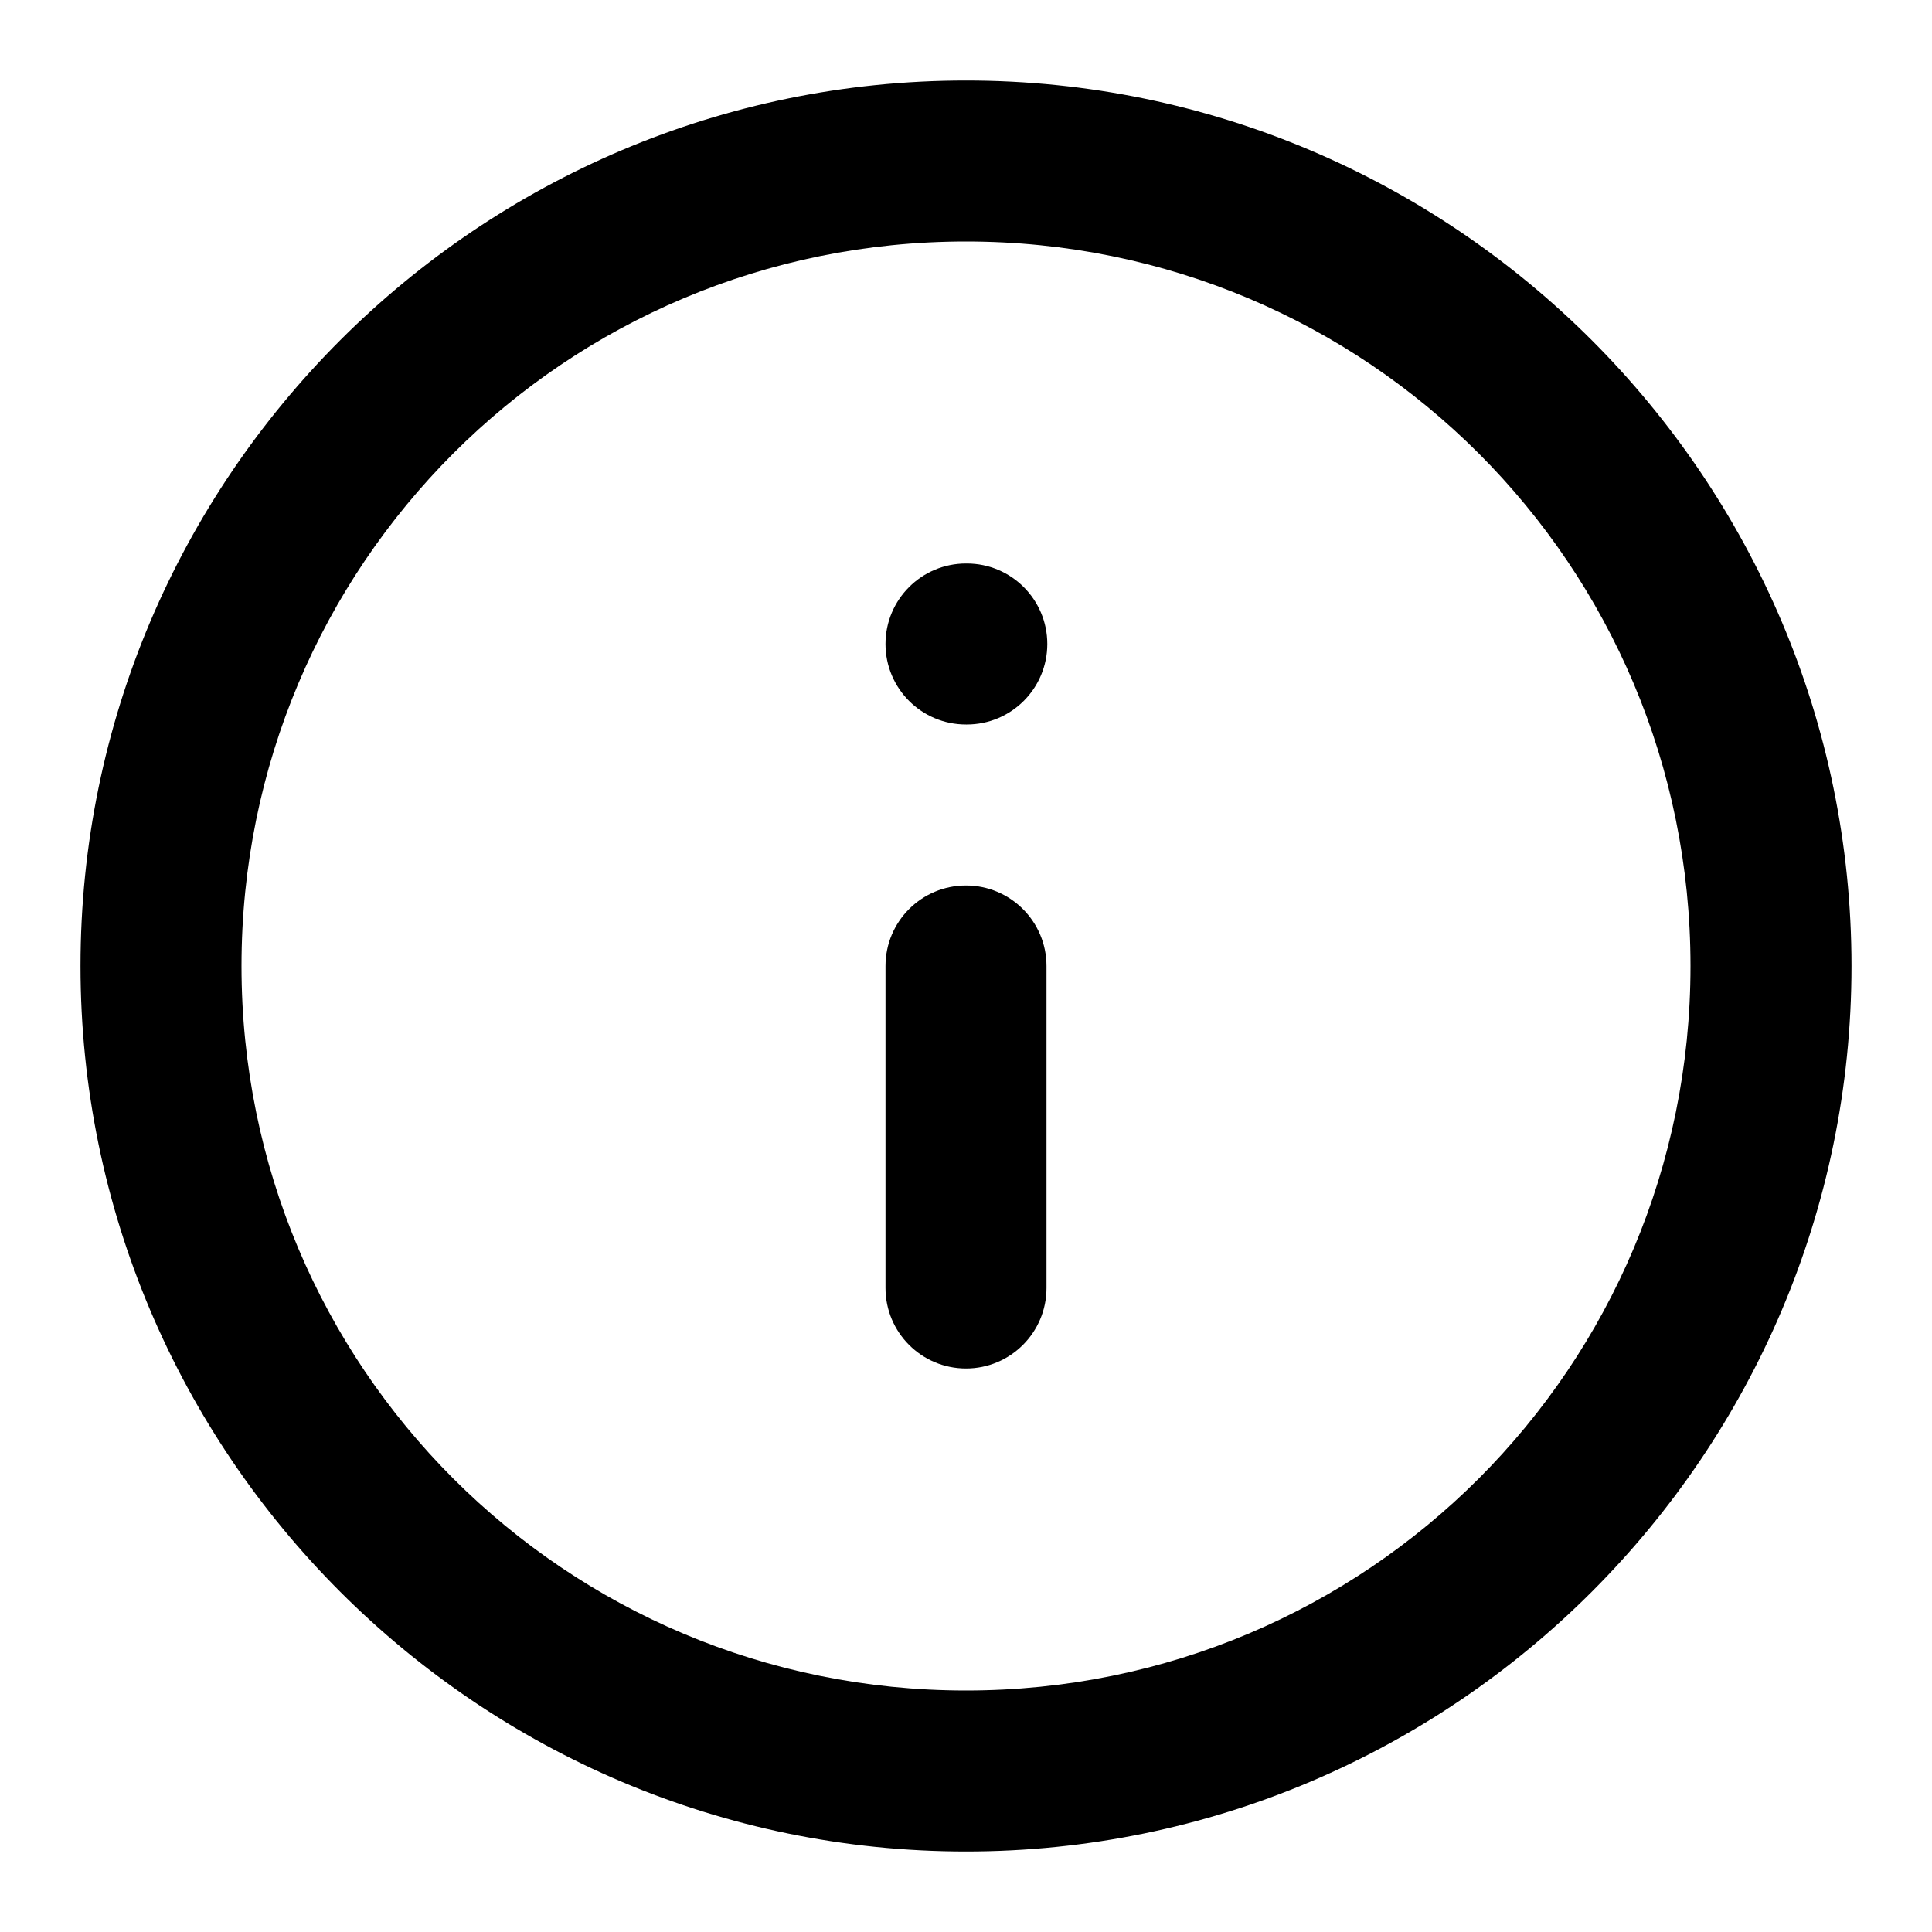
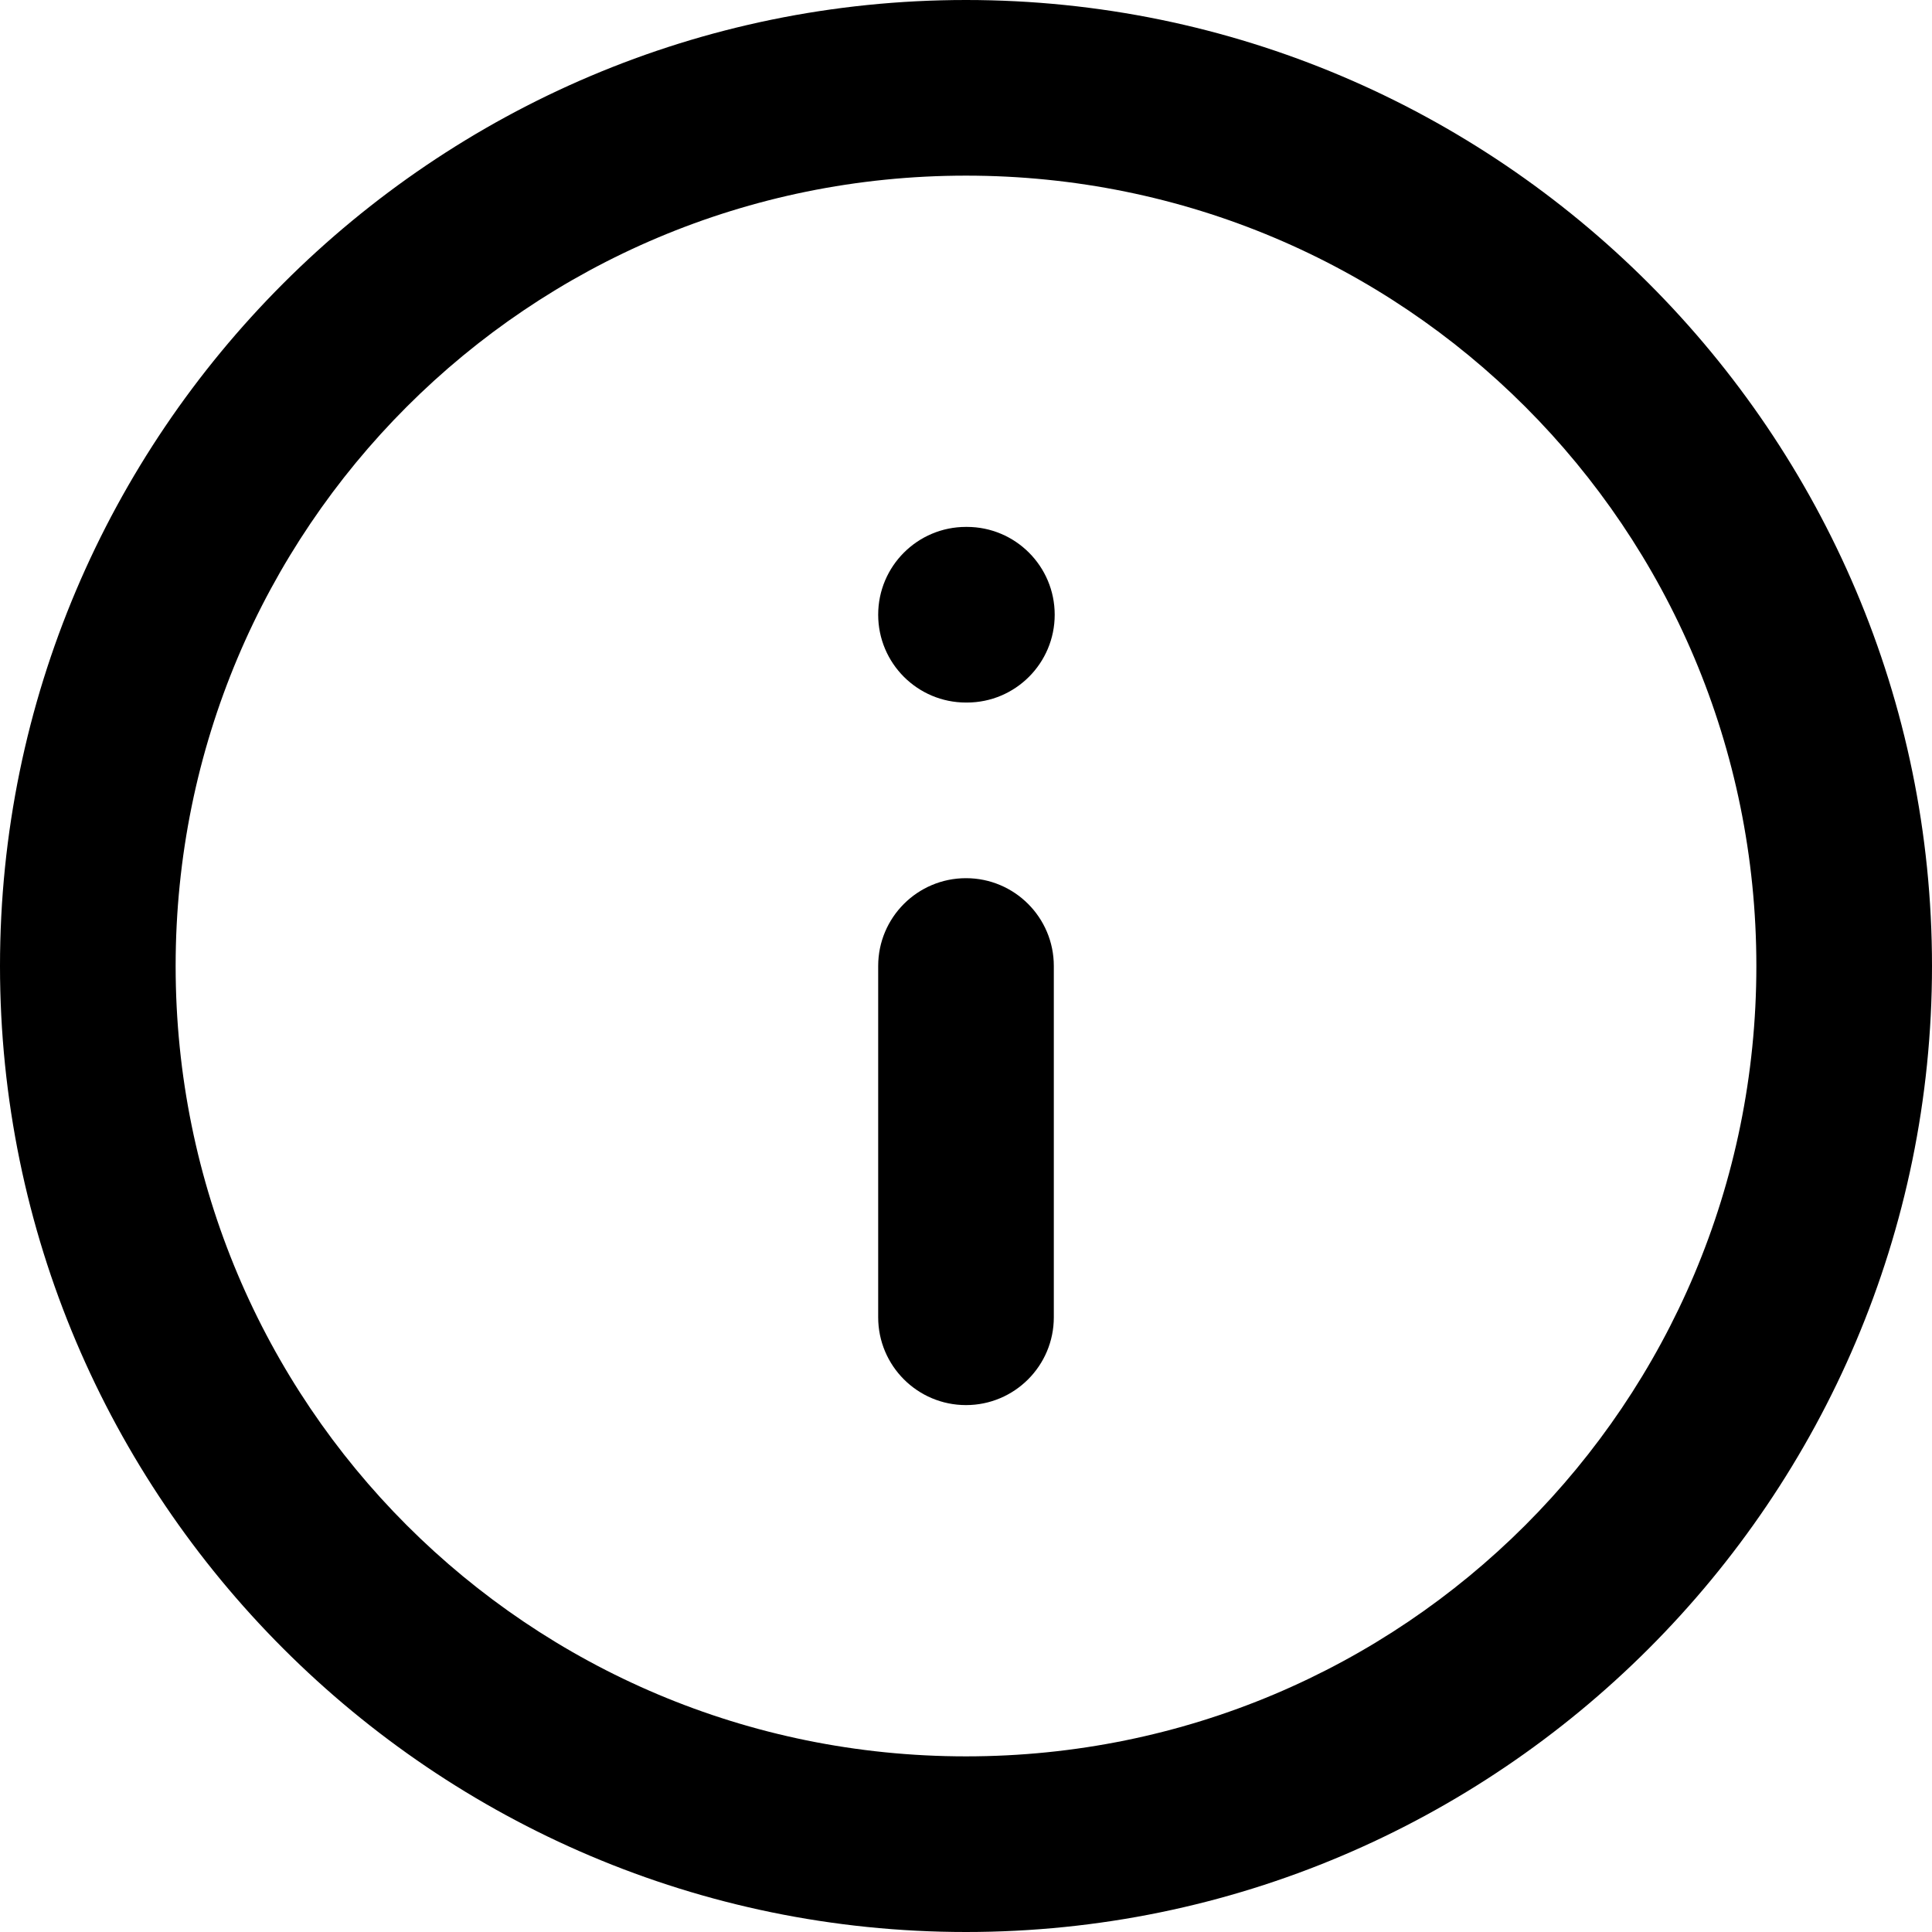
- <svg xmlns="http://www.w3.org/2000/svg" viewBox="0 0 24 24">
+ <svg xmlns="http://www.w3.org/2000/svg" viewBox="1 1 22 22">
  <path d="M12 1C5.937 1 1 5.937 1 12s4.937 11 11 11 11-4.937 11-11S18.063 1 12 1m0 2c4.982 0 9 4.018 9 9s-4.018 9-9 9-9-4.018-9-9 4.018-9 9-9m0 4a1 1 0 0 0-1 1 1 1 0 0 0 1 1h.01a1 1 0 0 0 1-1 1 1 0 0 0-1-1zm0 4a1 1 0 0 0-1 1v4a1 1 0 0 0 1 1 1 1 0 0 0 1-1v-4a1 1 0 0 0-1-1" />
</svg>
